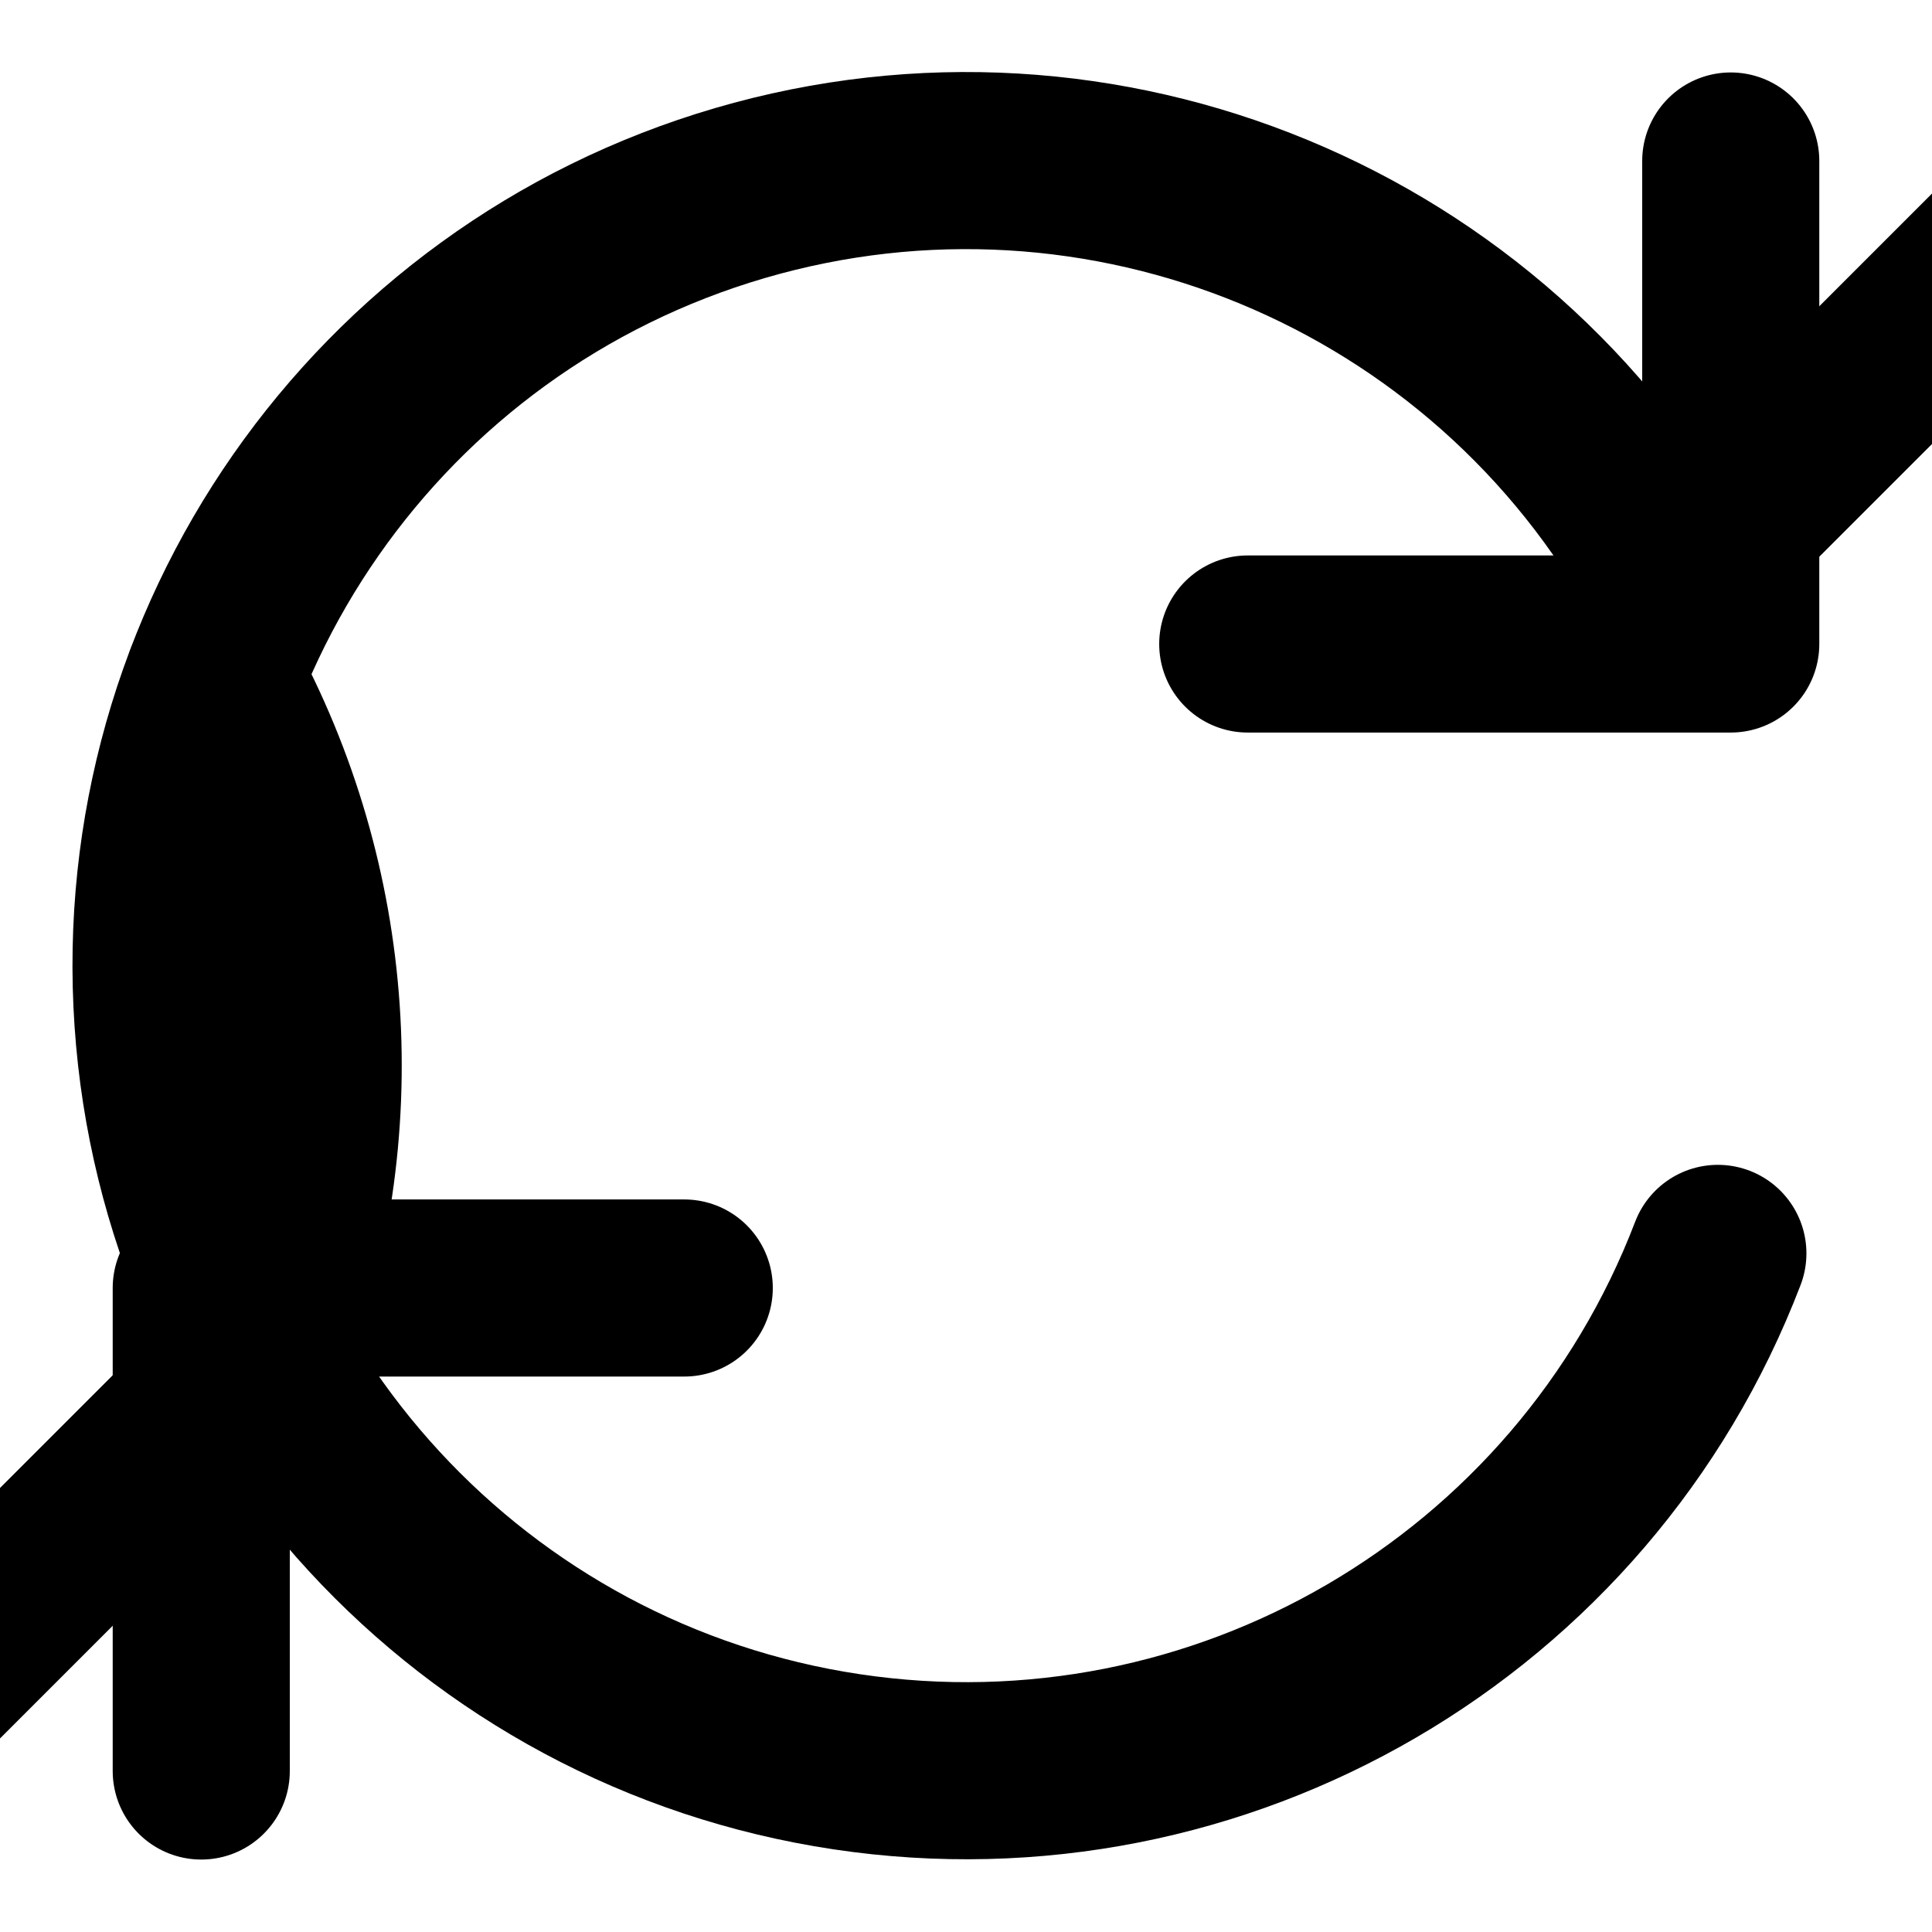
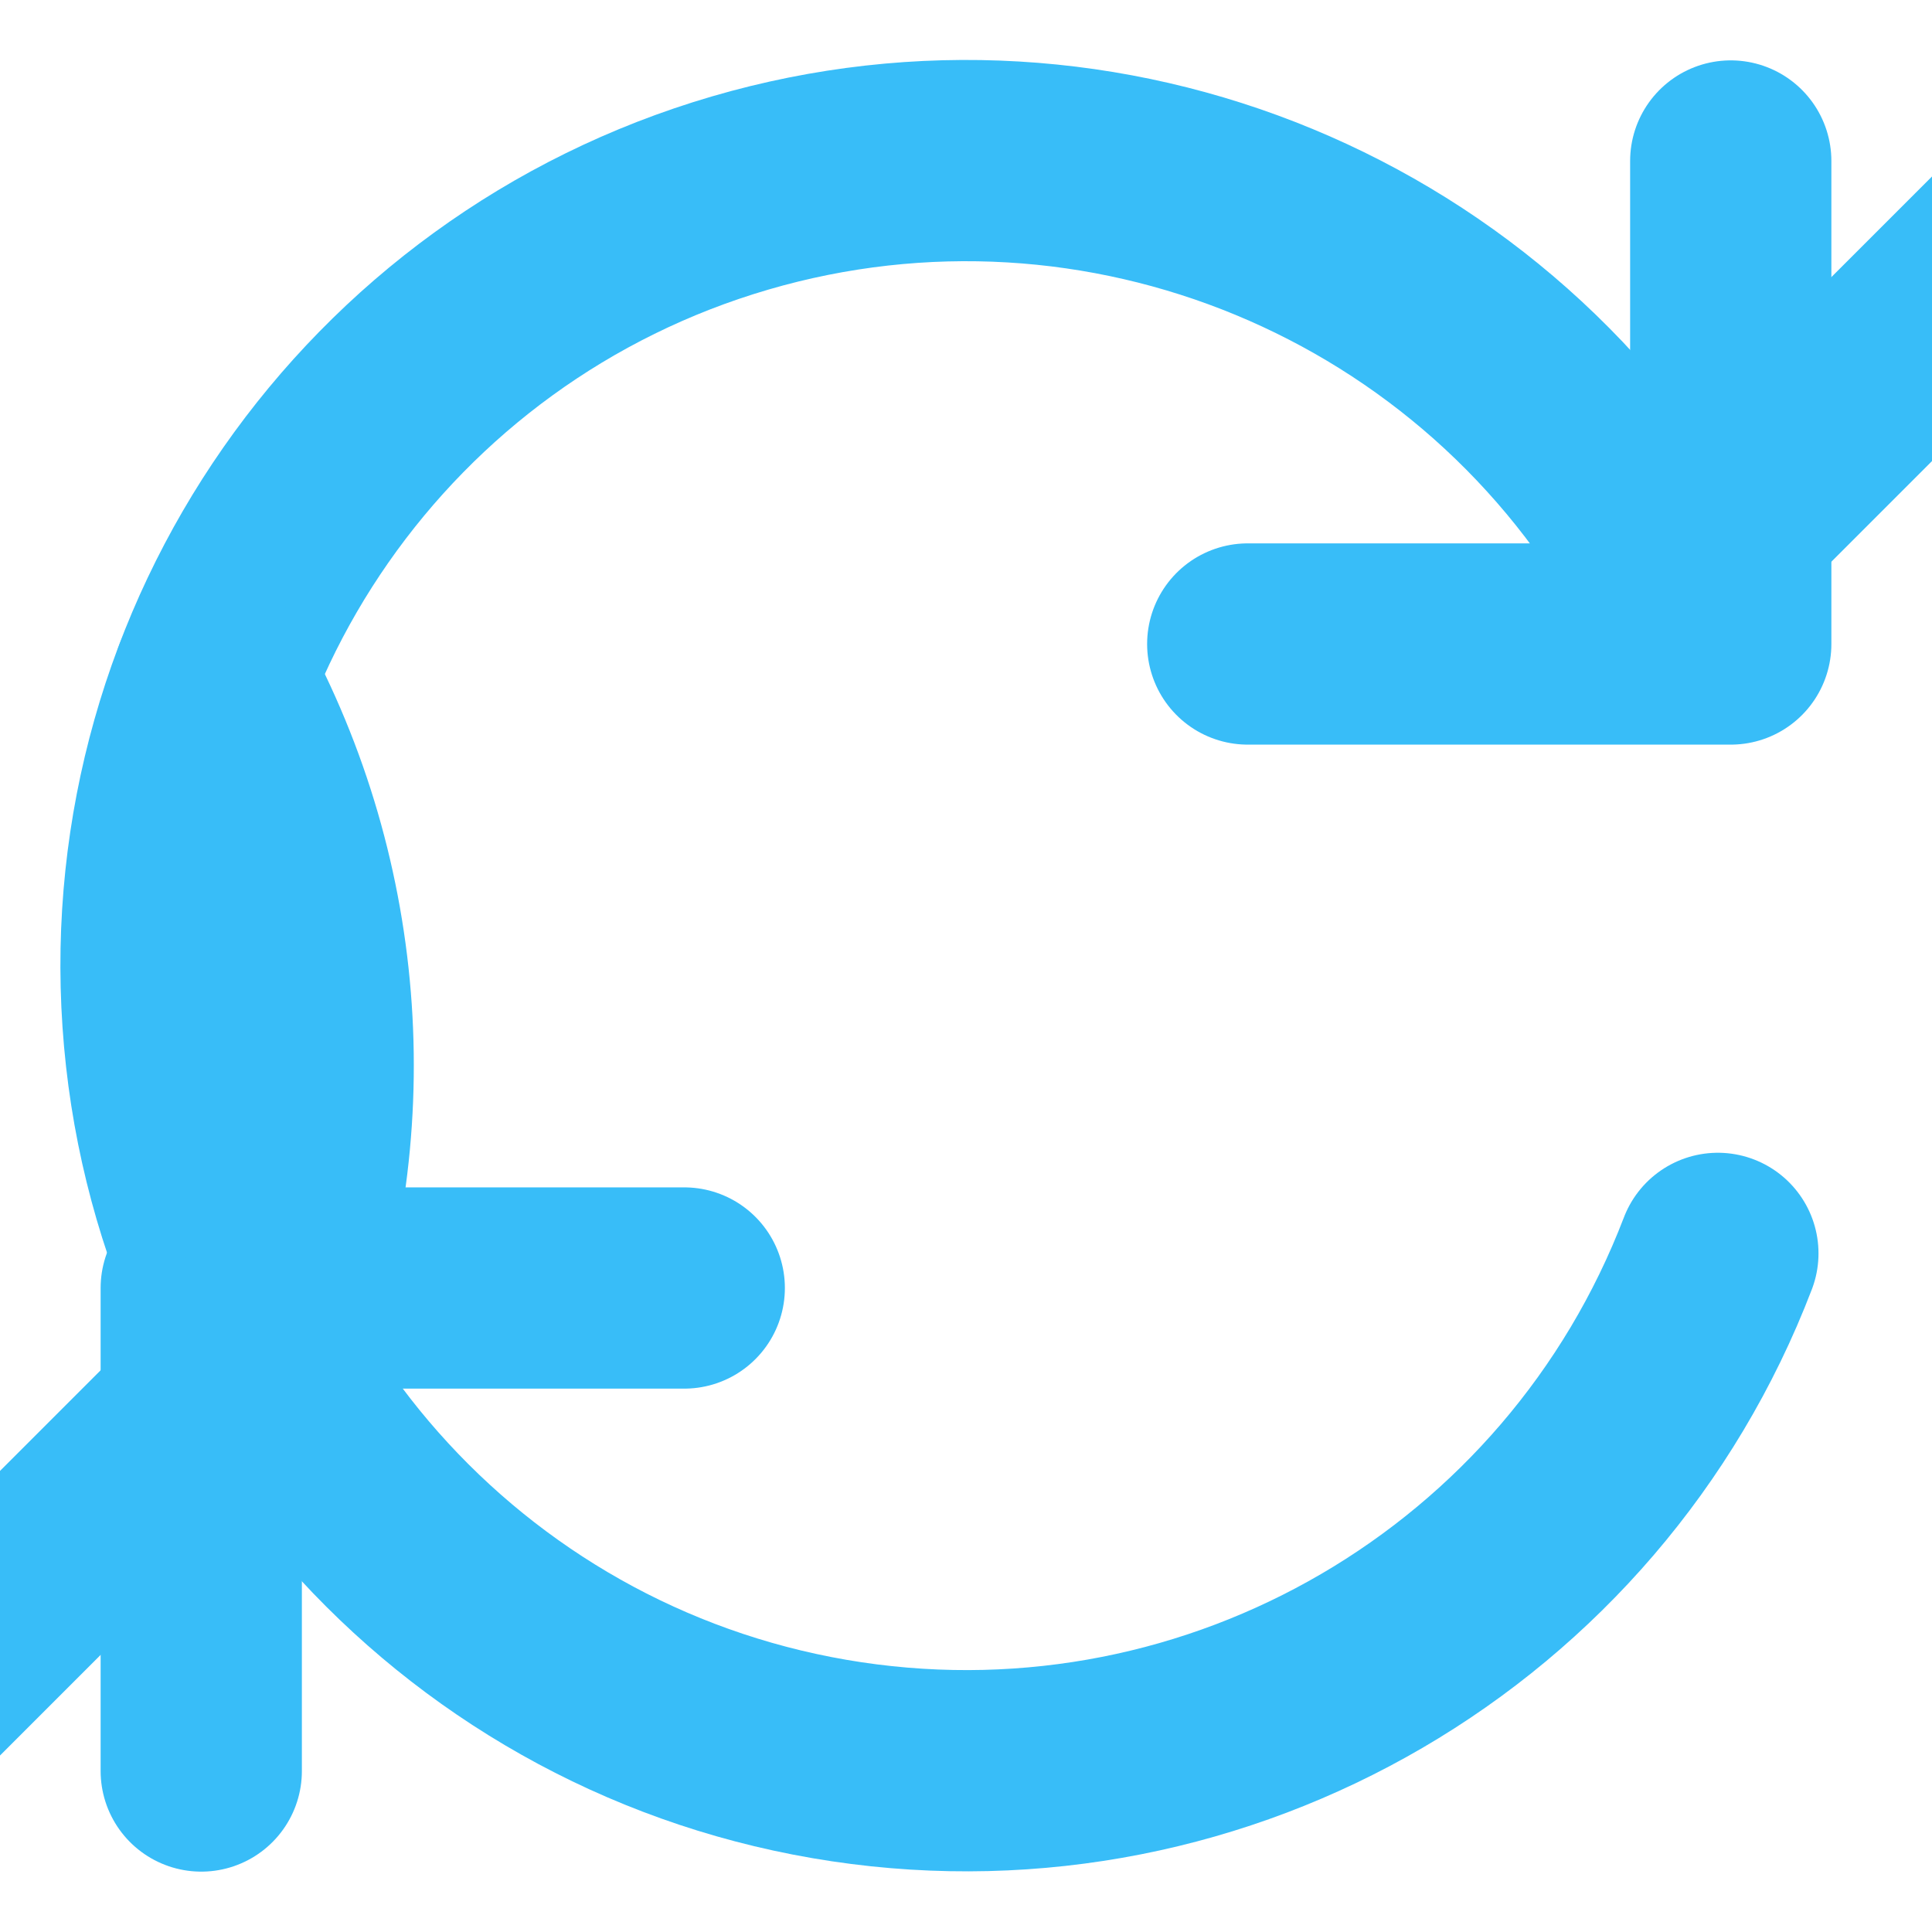
- <svg xmlns="http://www.w3.org/2000/svg" viewBox="0 0 24 24" fill="none" stroke="currentColor" stroke-width="2.2" stroke-linecap="round" stroke-linejoin="round">
+ <svg xmlns="http://www.w3.org/2000/svg" viewBox="0 0 24 24" fill="none" stroke="#38BDF8" stroke-width="2.5" stroke-linecap="round" stroke-linejoin="round">
  <path d="M21.5 2v6h-6" />
  <path d="M21.34 15.57a10 10 0 1 1-.57-8.38l5.67-5.67" />
  <path d="M2.5 22v-6h6" />
  <path d="M2.66 8.43a10 10 0 0 1 .57 8.38l-5.67 5.67" />
</svg>
